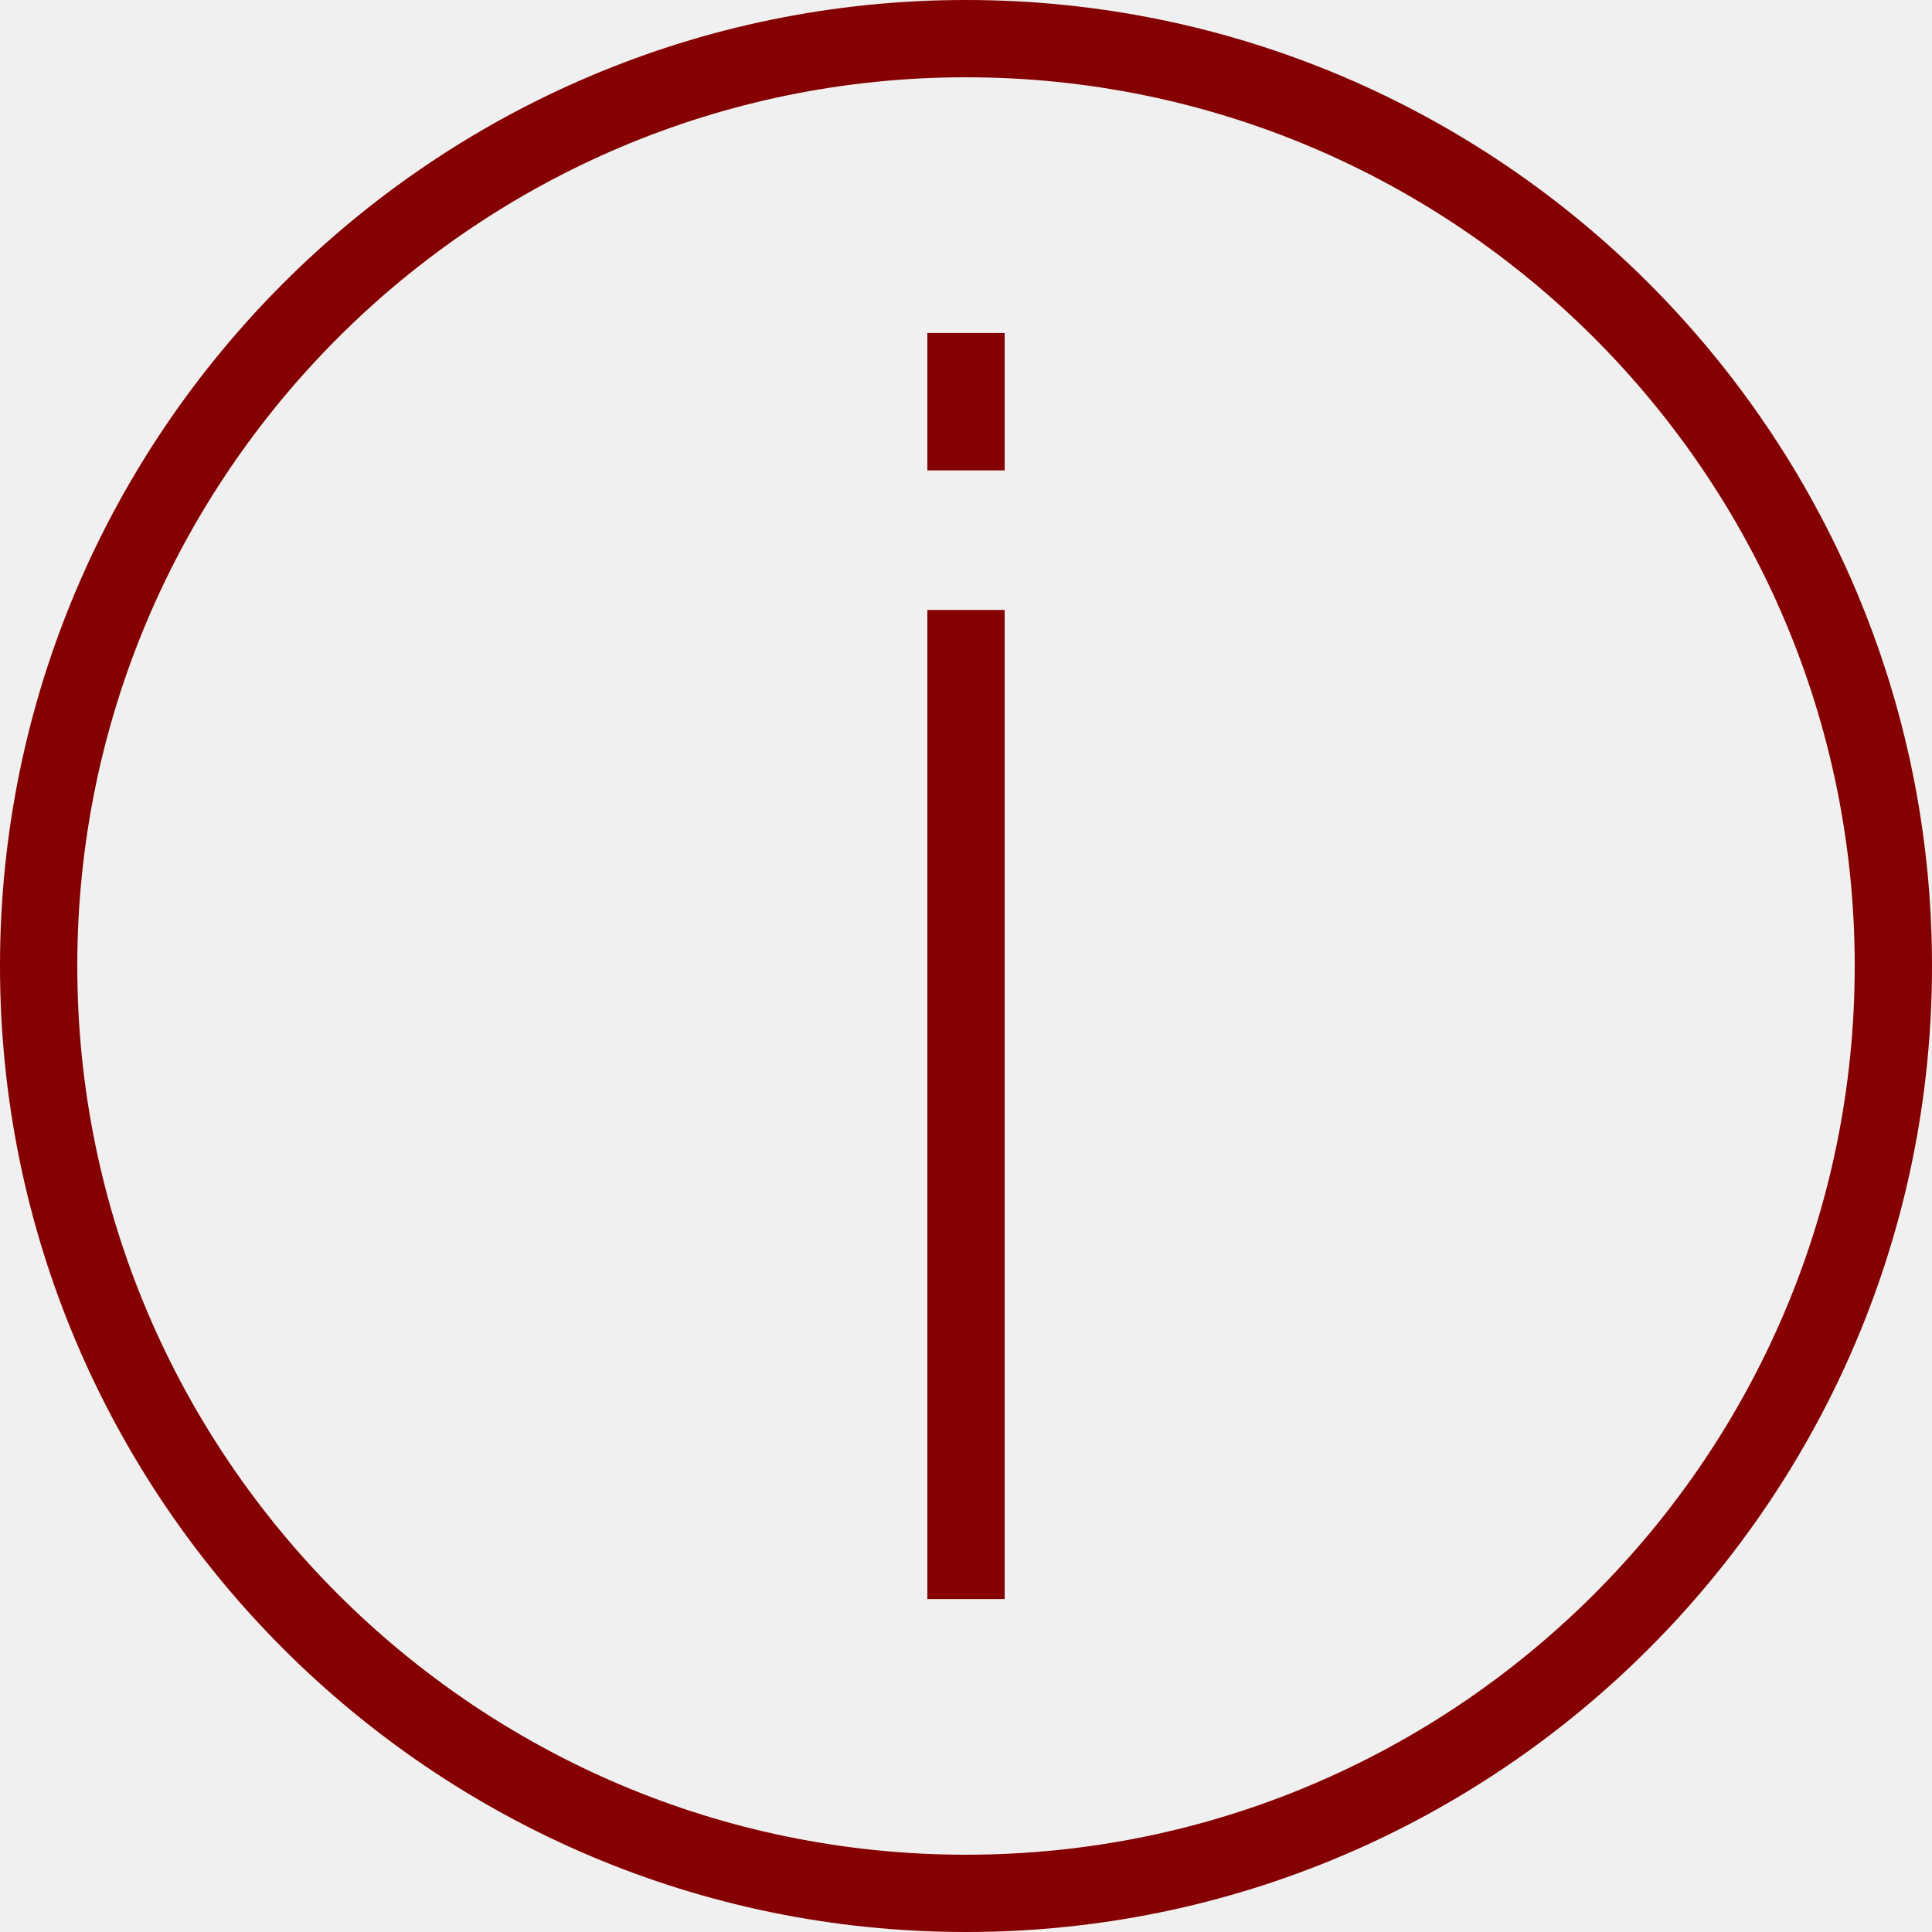
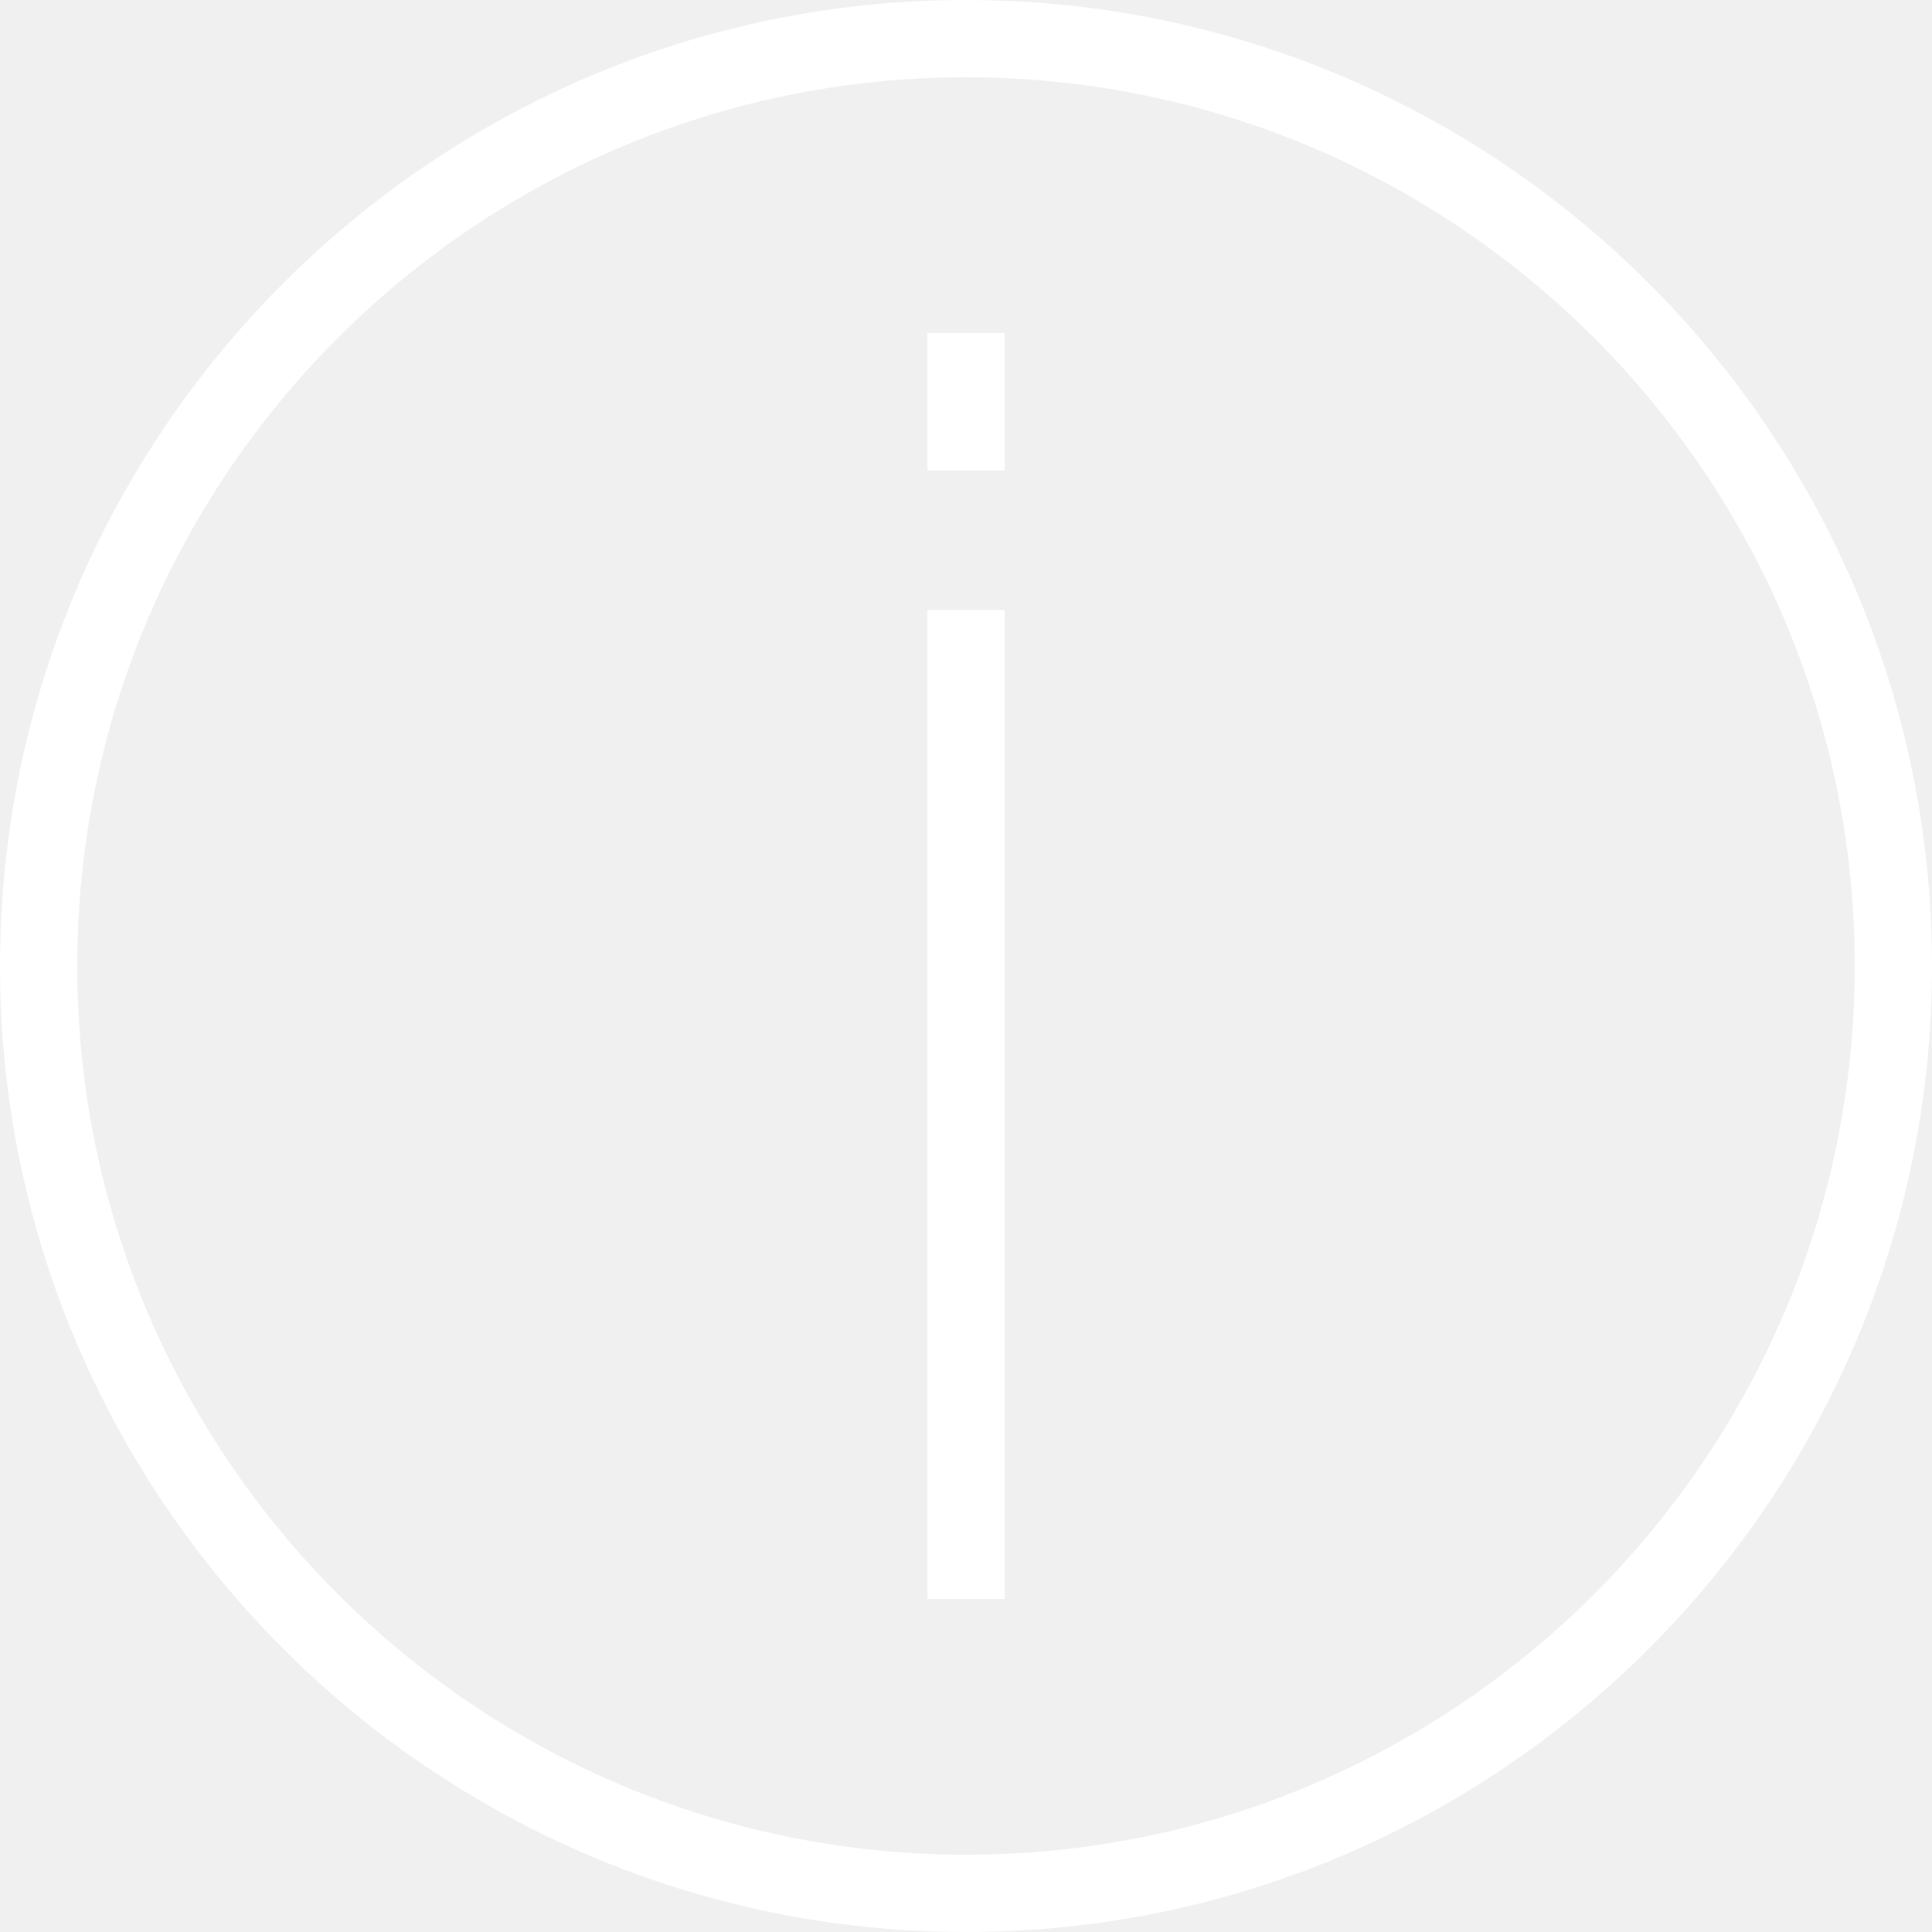
<svg xmlns="http://www.w3.org/2000/svg" version="1.1" id="Layer_1" x="0px" y="0px" viewBox="0 0 492.308 492.308" style="enable-background:new 0 0 492.308 492.308;" xml:space="preserve">
  <g>
    <g>
-       <path d="M246.154,0C110.423,0,0,110.423,0,246.154s110.423,246.154,246.154,246.154s246.154-110.423,246.154-246.154    S381.885,0,246.154,0z M246.154,472.615c-124.87,0-226.462-101.591-226.462-226.462S121.284,19.692,246.154,19.692    s226.462,101.591,226.462,226.462S371.024,472.615,246.154,472.615z" fill="#850101" />
+       <path d="M246.154,0C110.423,0,0,110.423,0,246.154s110.423,246.154,246.154,246.154s246.154-110.423,246.154-246.154    S381.885,0,246.154,0z M246.154,472.615c-124.87,0-226.462-101.591-226.462-226.462S121.284,19.692,246.154,19.692    s226.462,101.591,226.462,226.462S371.024,472.615,246.154,472.615z" fill="#fff" />
    </g>
  </g>
  <g>
    <g>
-       <rect x="236.308" y="155.422" width="19.692" height="252.042" fill="#850101" />
+       <rect x="236.308" y="155.422" width="19.692" height="252.042" fill="#fff" />
    </g>
  </g>
  <g>
    <g>
-       <rect x="236.308" y="84.854" width="19.692" height="35.013" fill="#850101" />
+       <rect x="236.308" y="84.854" width="19.692" height="35.013" fill="#fff" />
    </g>
  </g>
  <g>
</g>
  <g>
</g>
  <g>
</g>
  <g>
</g>
  <g>
</g>
  <g>
</g>
  <g>
</g>
  <g>
</g>
  <g>
</g>
  <g>
</g>
  <g>
</g>
  <g>
</g>
  <g>
</g>
  <g>
</g>
  <g>
</g>
</svg>
